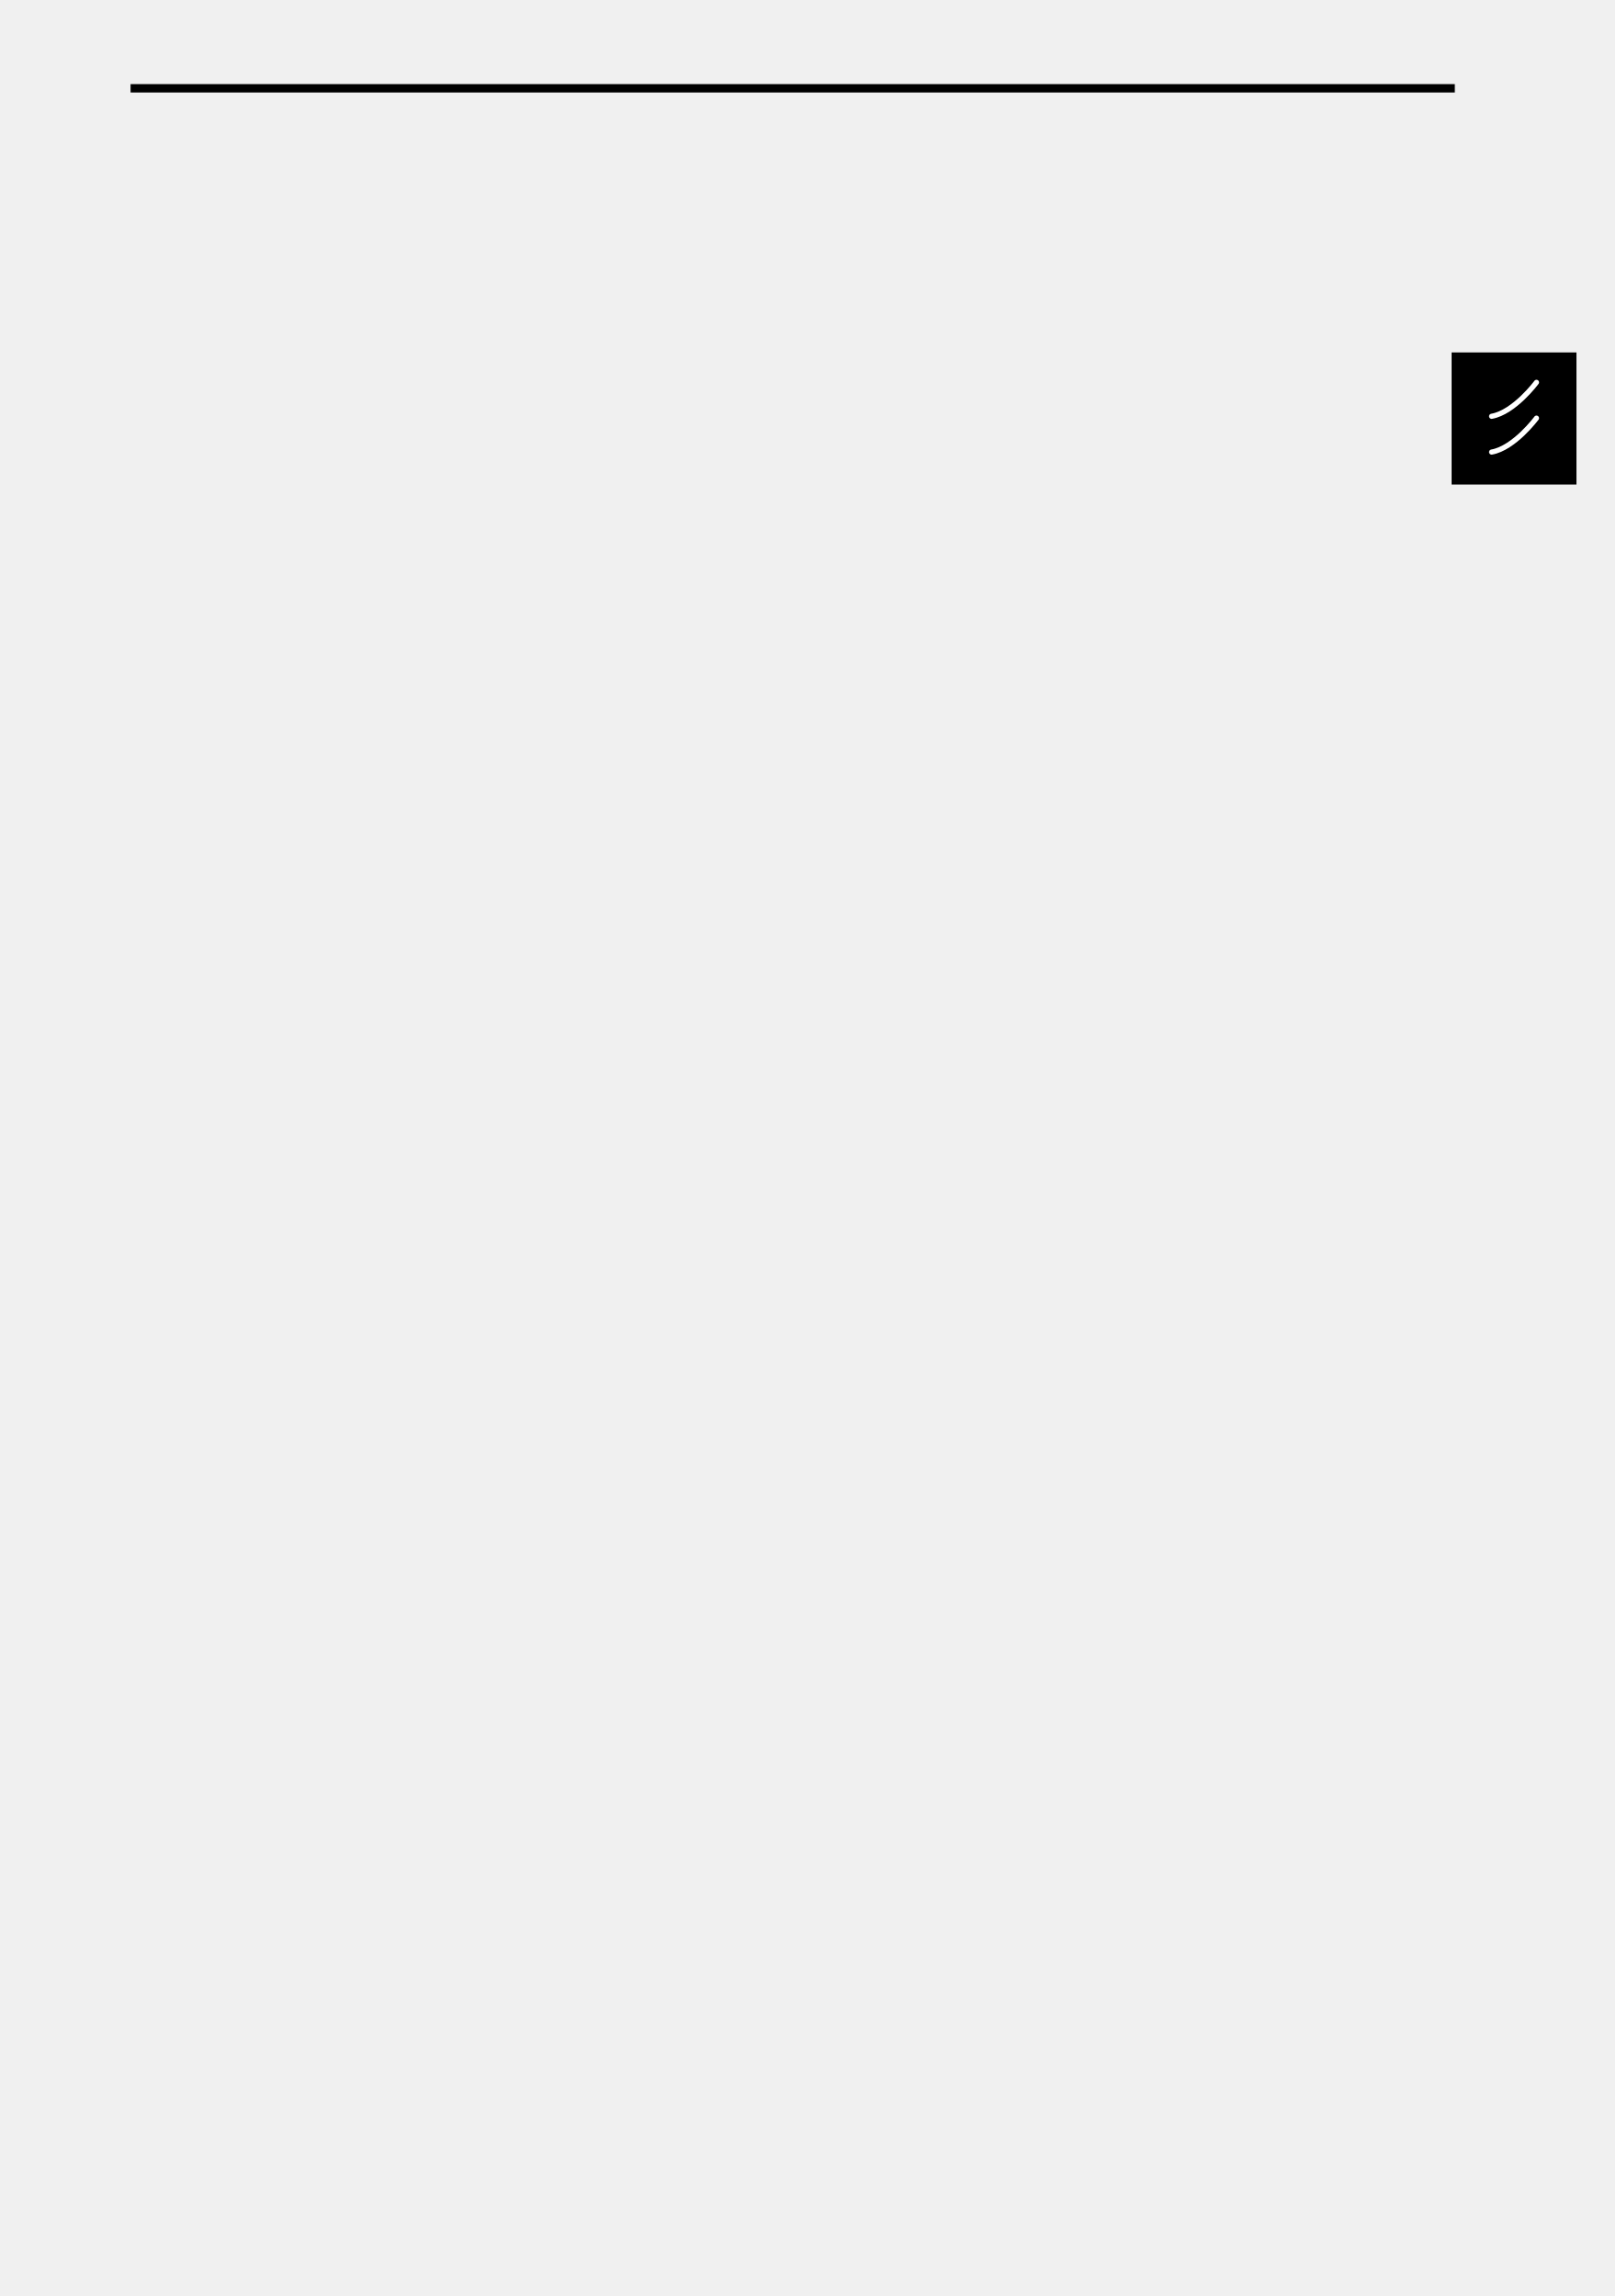
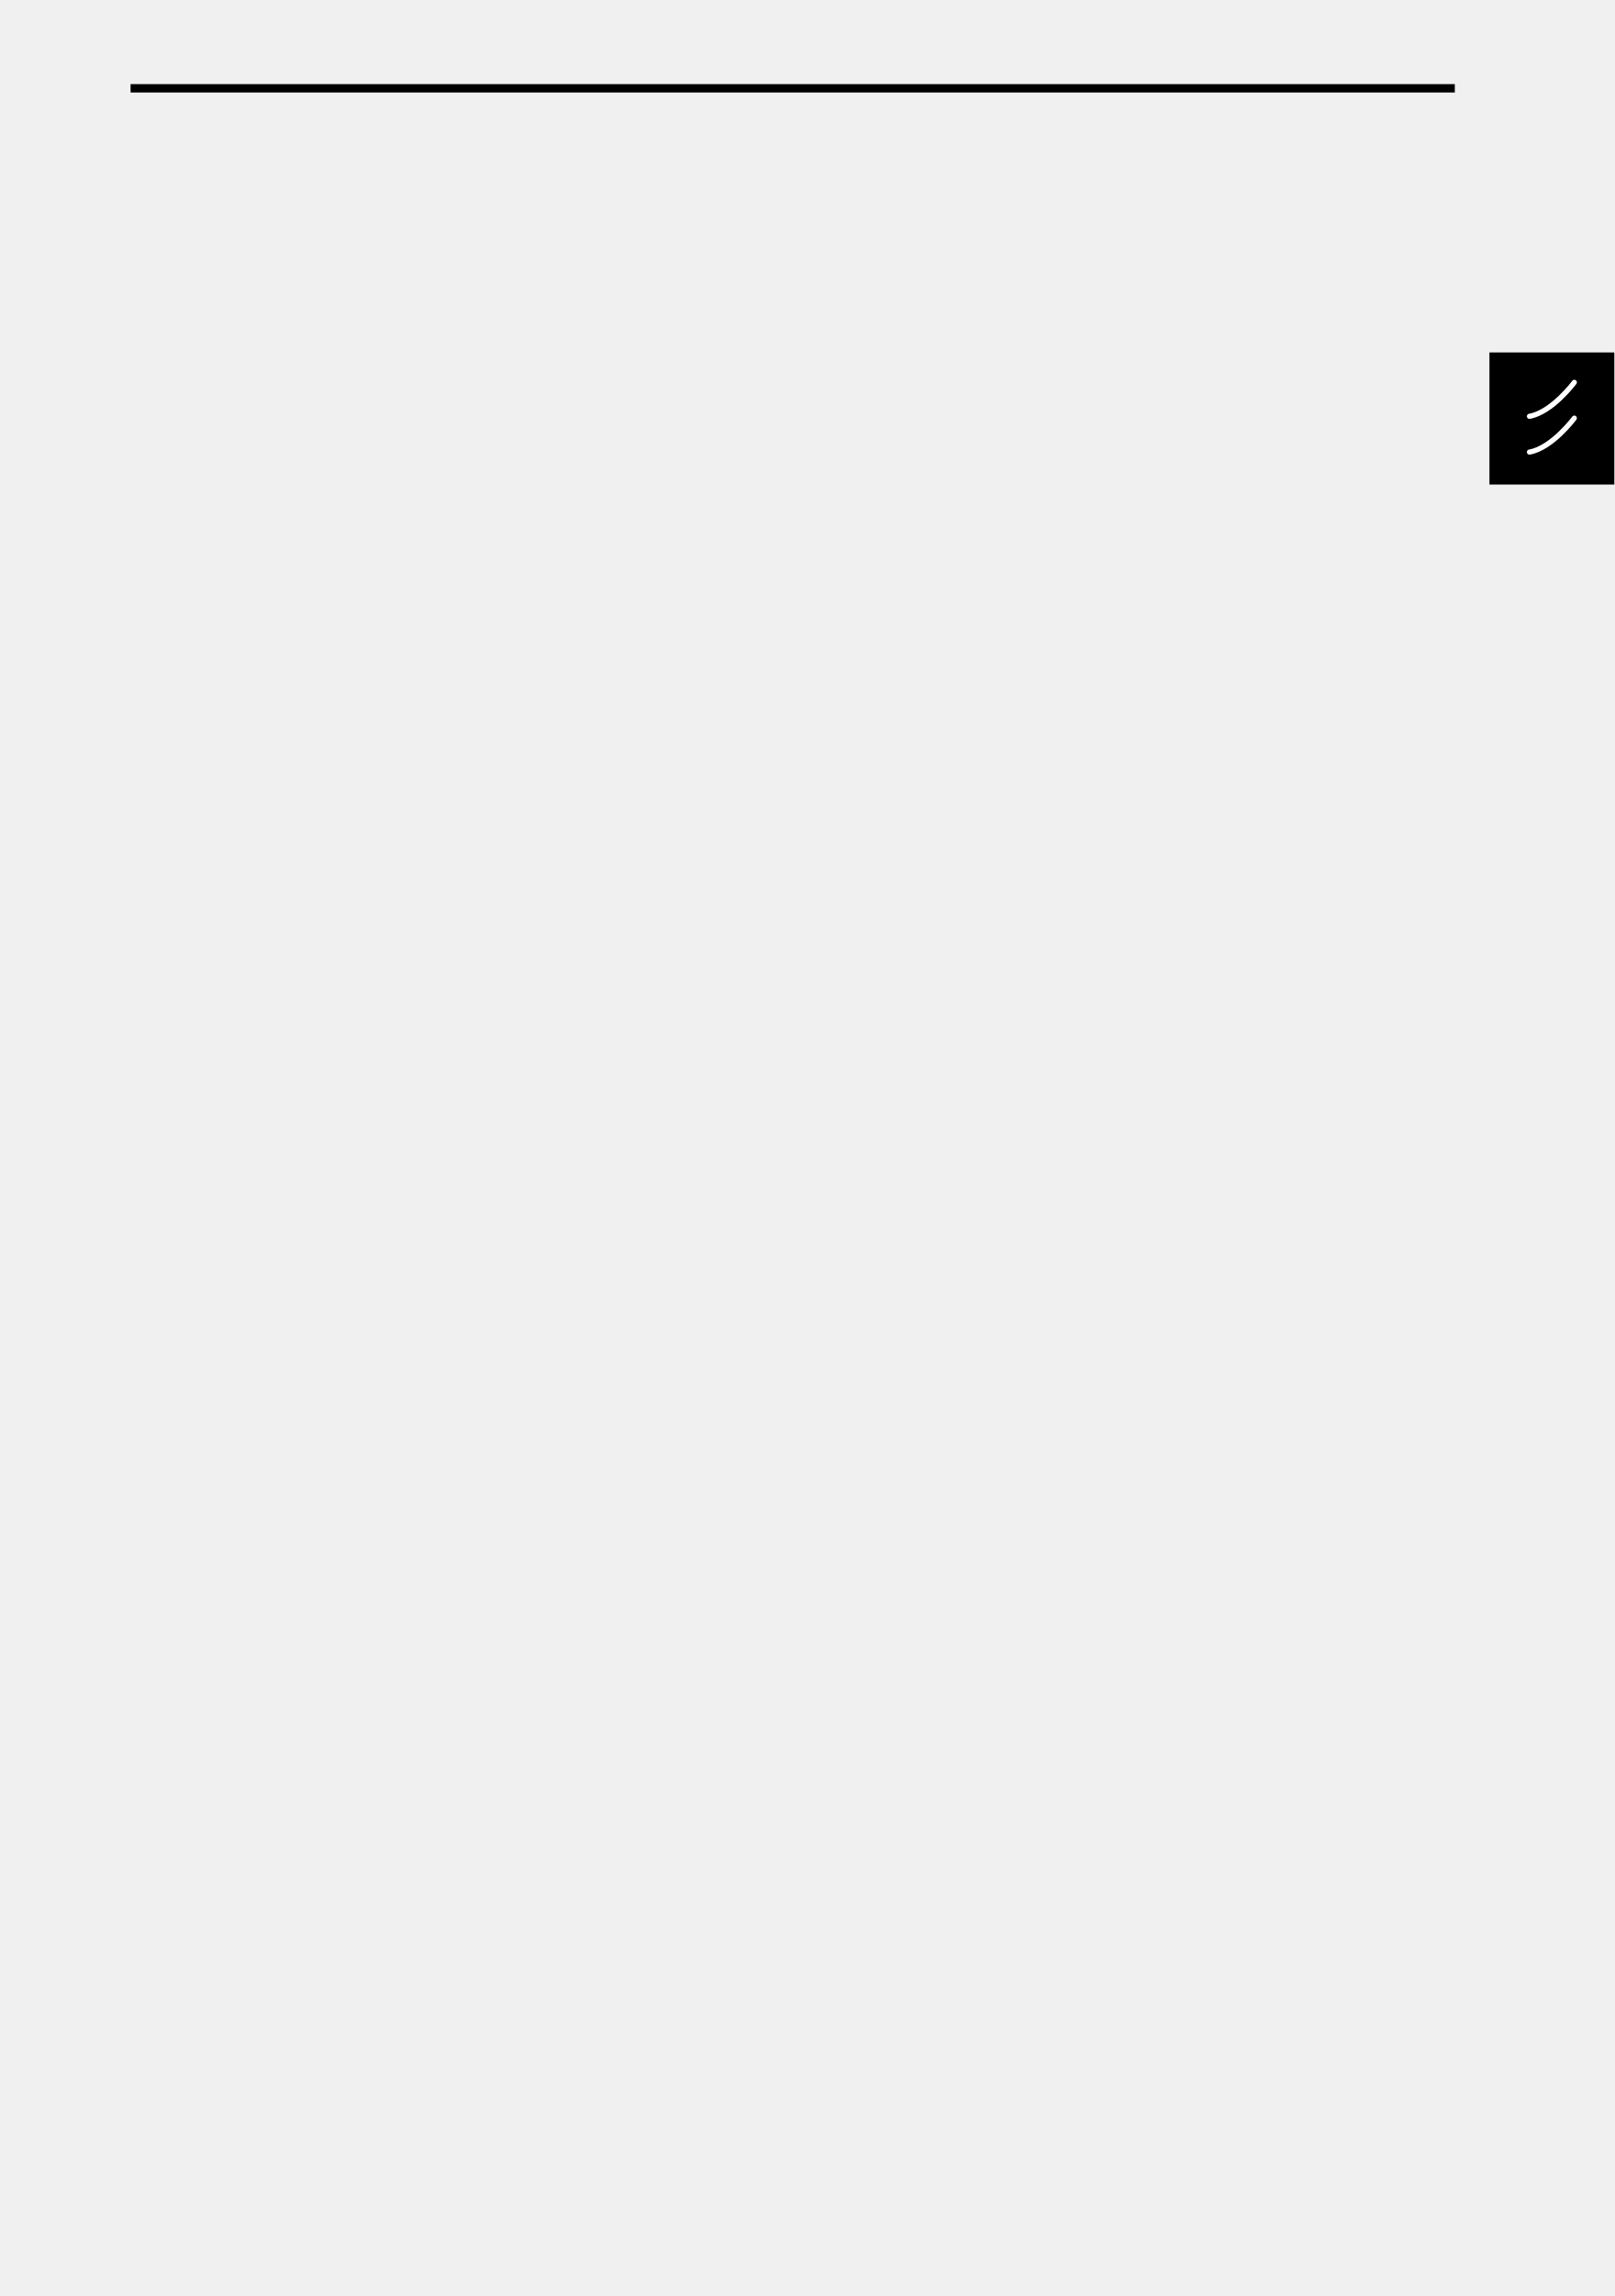
<svg xmlns="http://www.w3.org/2000/svg" width="128mm" height="182mm" viewBox="0 0 128 182" version="1.1" id="svg1">
  <defs id="defs1">
    <rect x="49.134" y="37.797" width="198.425" height="32.181" id="rect18" />
    <rect x="49.134" y="37.797" width="198.425" height="32.181" id="rect82" />
    <rect x="49.134" y="37.797" width="211.863" height="46.298" id="rect86" />
    <rect x="49.134" y="37.797" width="196.885" height="53.582" id="rect90" />
    <rect x="49.134" y="37.797" width="196.009" height="18.719" id="rect105" />
    <rect x="49.134" y="37.797" width="198.425" height="32.181" id="rect109" />
    <rect x="49.134" y="37.797" width="198.425" height="32.181" id="rect116" />
    <rect x="49.134" y="37.797" width="198.425" height="32.181" id="rect117" />
    <rect x="49.134" y="37.797" width="165.288" height="29.419" id="rect118" />
    <rect x="49.134" y="37.797" width="198.425" height="32.181" id="rect121" />
    <rect x="49.134" y="37.797" width="165.288" height="29.419" id="rect124" />
    <rect x="49.134" y="37.797" width="164.293" height="67.983" id="rect132" />
    <rect x="49.134" y="37.797" width="196.885" height="53.582" id="rect145" />
    <rect x="49.134" y="37.797" width="164.293" height="67.983" id="rect146" />
    <rect x="49.134" y="37.797" width="198.425" height="32.181" id="rect190" />
    <rect x="49.134" y="37.797" width="198.425" height="32.181" id="rect191" />
    <rect x="49.134" y="37.797" width="211.863" height="46.298" id="rect192" />
    <rect x="49.134" y="37.797" width="196.885" height="53.582" id="rect193" />
    <rect x="49.134" y="37.797" width="196.009" height="18.719" id="rect194" />
    <rect x="49.134" y="37.797" width="198.425" height="32.181" id="rect195" />
    <rect x="49.134" y="37.797" width="198.425" height="32.181" id="rect196" />
    <rect x="49.134" y="37.797" width="198.425" height="32.181" id="rect197" />
    <rect x="49.134" y="37.797" width="165.288" height="29.419" id="rect198" />
    <rect x="49.134" y="37.797" width="198.425" height="32.181" id="rect199" />
    <rect x="49.134" y="37.797" width="165.288" height="29.419" id="rect200" />
    <rect x="49.134" y="37.797" width="164.293" height="67.983" id="rect201" />
    <rect x="49.134" y="37.797" width="198.425" height="32.181" id="rect277" />
    <rect x="49.134" y="37.797" width="198.425" height="32.181" id="rect278" />
    <rect x="49.134" y="37.797" width="211.863" height="46.298" id="rect279" />
    <rect x="49.134" y="37.797" width="196.885" height="53.582" id="rect280" />
    <rect x="49.134" y="37.797" width="196.009" height="18.719" id="rect281" />
    <rect x="49.134" y="37.797" width="198.425" height="32.181" id="rect282" />
    <rect x="49.134" y="37.797" width="198.425" height="32.181" id="rect283" />
    <rect x="49.134" y="37.797" width="198.425" height="32.181" id="rect284" />
    <rect x="49.134" y="37.797" width="165.288" height="29.419" id="rect285" />
    <rect x="49.134" y="37.797" width="198.425" height="32.181" id="rect286" />
    <rect x="49.134" y="37.797" width="165.288" height="29.419" id="rect287" />
    <rect x="49.134" y="37.797" width="164.293" height="67.983" id="rect288" />
    <rect x="49.134" y="37.797" width="196.885" height="53.582" id="rect289" />
    <rect x="49.134" y="37.797" width="164.293" height="67.983" id="rect290" />
    <rect x="49.134" y="37.797" width="198.425" height="32.181" id="rect291" />
    <rect x="49.134" y="37.797" width="198.425" height="32.181" id="rect292" />
    <rect x="49.134" y="37.797" width="211.863" height="46.298" id="rect293" />
    <rect x="49.134" y="37.797" width="196.885" height="53.582" id="rect294" />
    <rect x="49.134" y="37.797" width="196.009" height="18.719" id="rect295" />
    <rect x="49.134" y="37.797" width="198.425" height="32.181" id="rect296" />
    <rect x="49.134" y="37.797" width="198.425" height="32.181" id="rect297" />
    <rect x="49.134" y="37.797" width="198.425" height="32.181" id="rect298" />
    <rect x="49.134" y="37.797" width="165.288" height="29.419" id="rect299" />
    <rect x="49.134" y="37.797" width="198.425" height="32.181" id="rect300" />
    <rect x="49.134" y="37.797" width="165.288" height="29.419" id="rect301" />
    <rect x="49.134" y="37.797" width="164.293" height="67.983" id="rect302" />
  </defs>
  <path style="fill:#000000;stroke:#000000;stroke-width:0.663;stroke-opacity:1;paint-order:fill markers stroke" d="M 10.354,7 H 115.354" id="path16" />
-   <rect style="fill:#000000;stroke:none;stroke-width:0.2;stroke-opacity:1;paint-order:fill markers stroke" id="rect1" width="9.9" height="10.47" x="115.1" y="27.937" />
-   <rect style="fill:#000000;fill-opacity:1;stroke:none;stroke-width:0.163" id="rect1-3" width="7.198" height="7.198" x="116.451" y="29.473" ry="0" />
-   <path style="fill:none;fill-opacity:0.502;stroke:#ffffff;stroke-width:0.408;stroke-linecap:round;stroke-linejoin:round;stroke-opacity:1" d="m 121.828,30.309 c 0,0 -1.754,2.372 -3.556,2.69" id="path2630" />
-   <path style="fill:none;fill-opacity:0.502;stroke:#ffffff;stroke-width:0.408;stroke-linecap:round;stroke-linejoin:round;stroke-opacity:1" d="m 121.828,33.145 c 0,0 -1.754,2.372 -3.556,2.69" id="path2634" />
+   <rect style="fill:#000000;stroke:none;stroke-width:0.2;stroke-opacity:1;paint-order:fill markers stroke" id="rect1" width="9.9" height="10.47" x="118.1" y="27.937" />
+   <rect style="fill:#000000;fill-opacity:1;stroke:none;stroke-width:0.163" id="rect1-3" width="7.198" height="7.198" x="119.451" y="29.473" ry="0" />
+   <path style="fill:none;fill-opacity:0.502;stroke:#ffffff;stroke-width:0.408;stroke-linecap:round;stroke-linejoin:round;stroke-opacity:1" d="m 124.828,30.309 c 0,0 -1.754,2.372 -3.556,2.69" id="path2630" />
+   <path style="fill:none;fill-opacity:0.502;stroke:#ffffff;stroke-width:0.408;stroke-linecap:round;stroke-linejoin:round;stroke-opacity:1" d="m 124.828,33.145 c 0,0 -1.754,2.372 -3.556,2.69" id="path2634" />
</svg>
